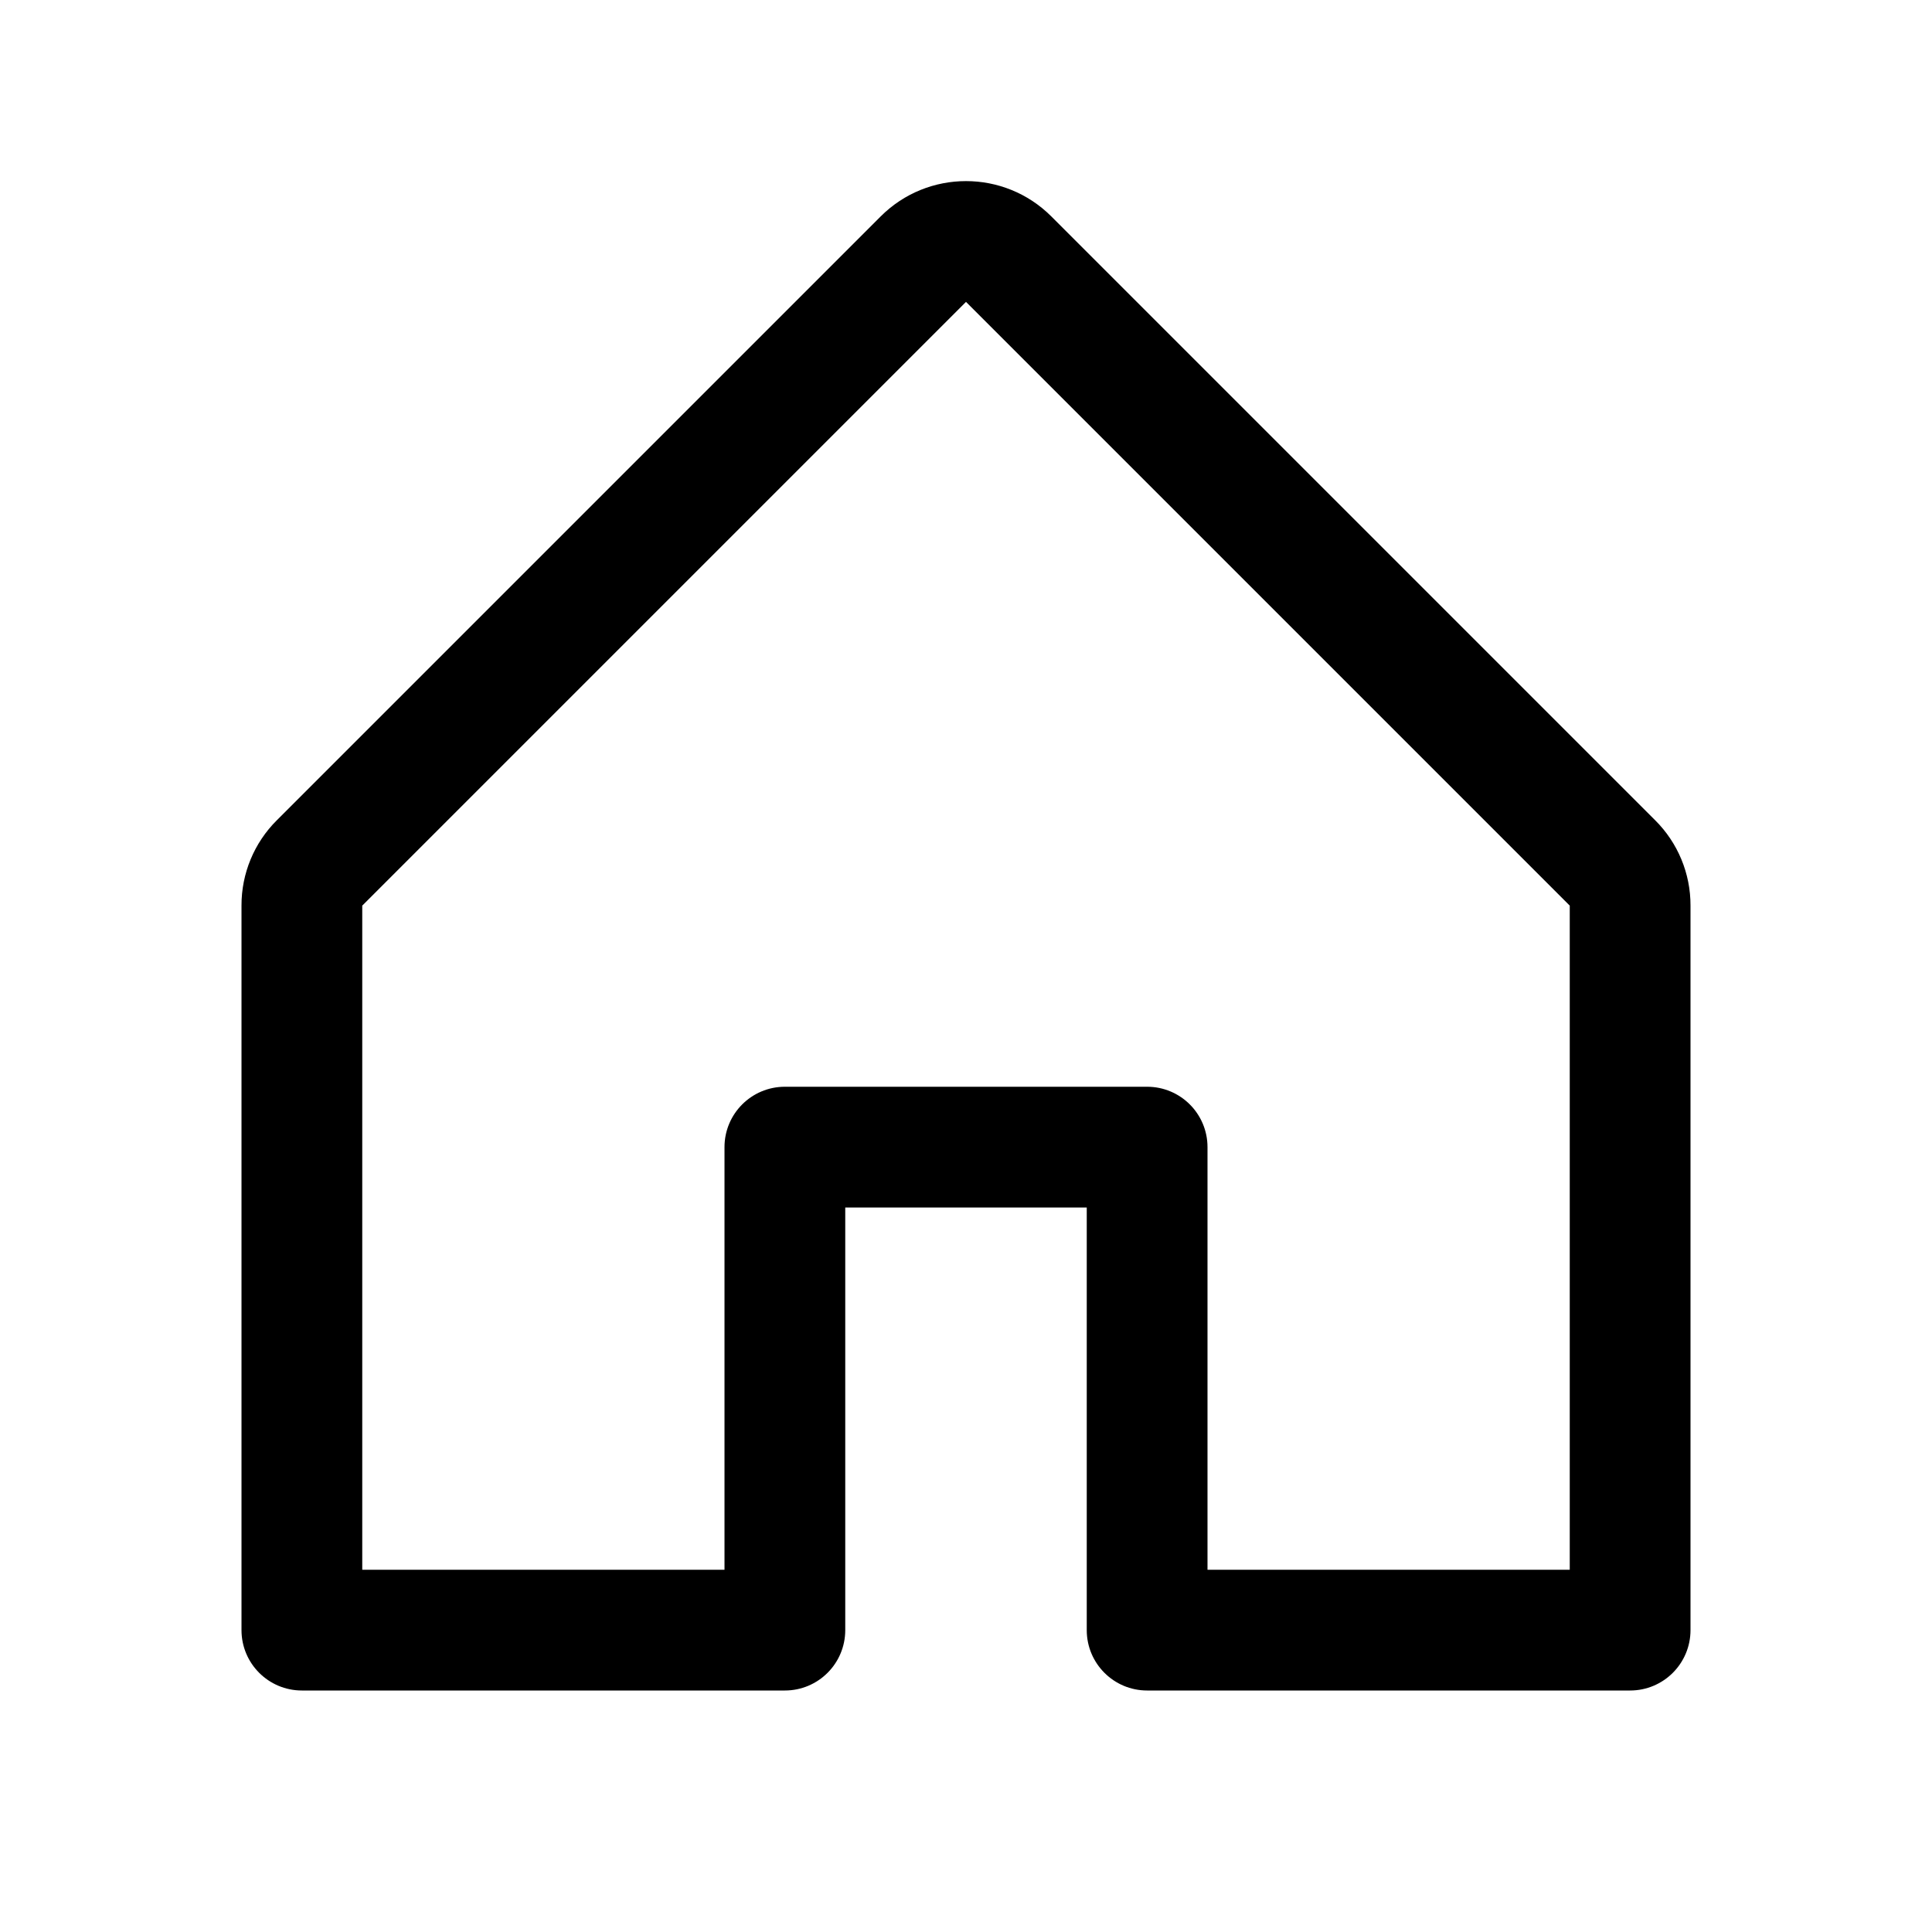
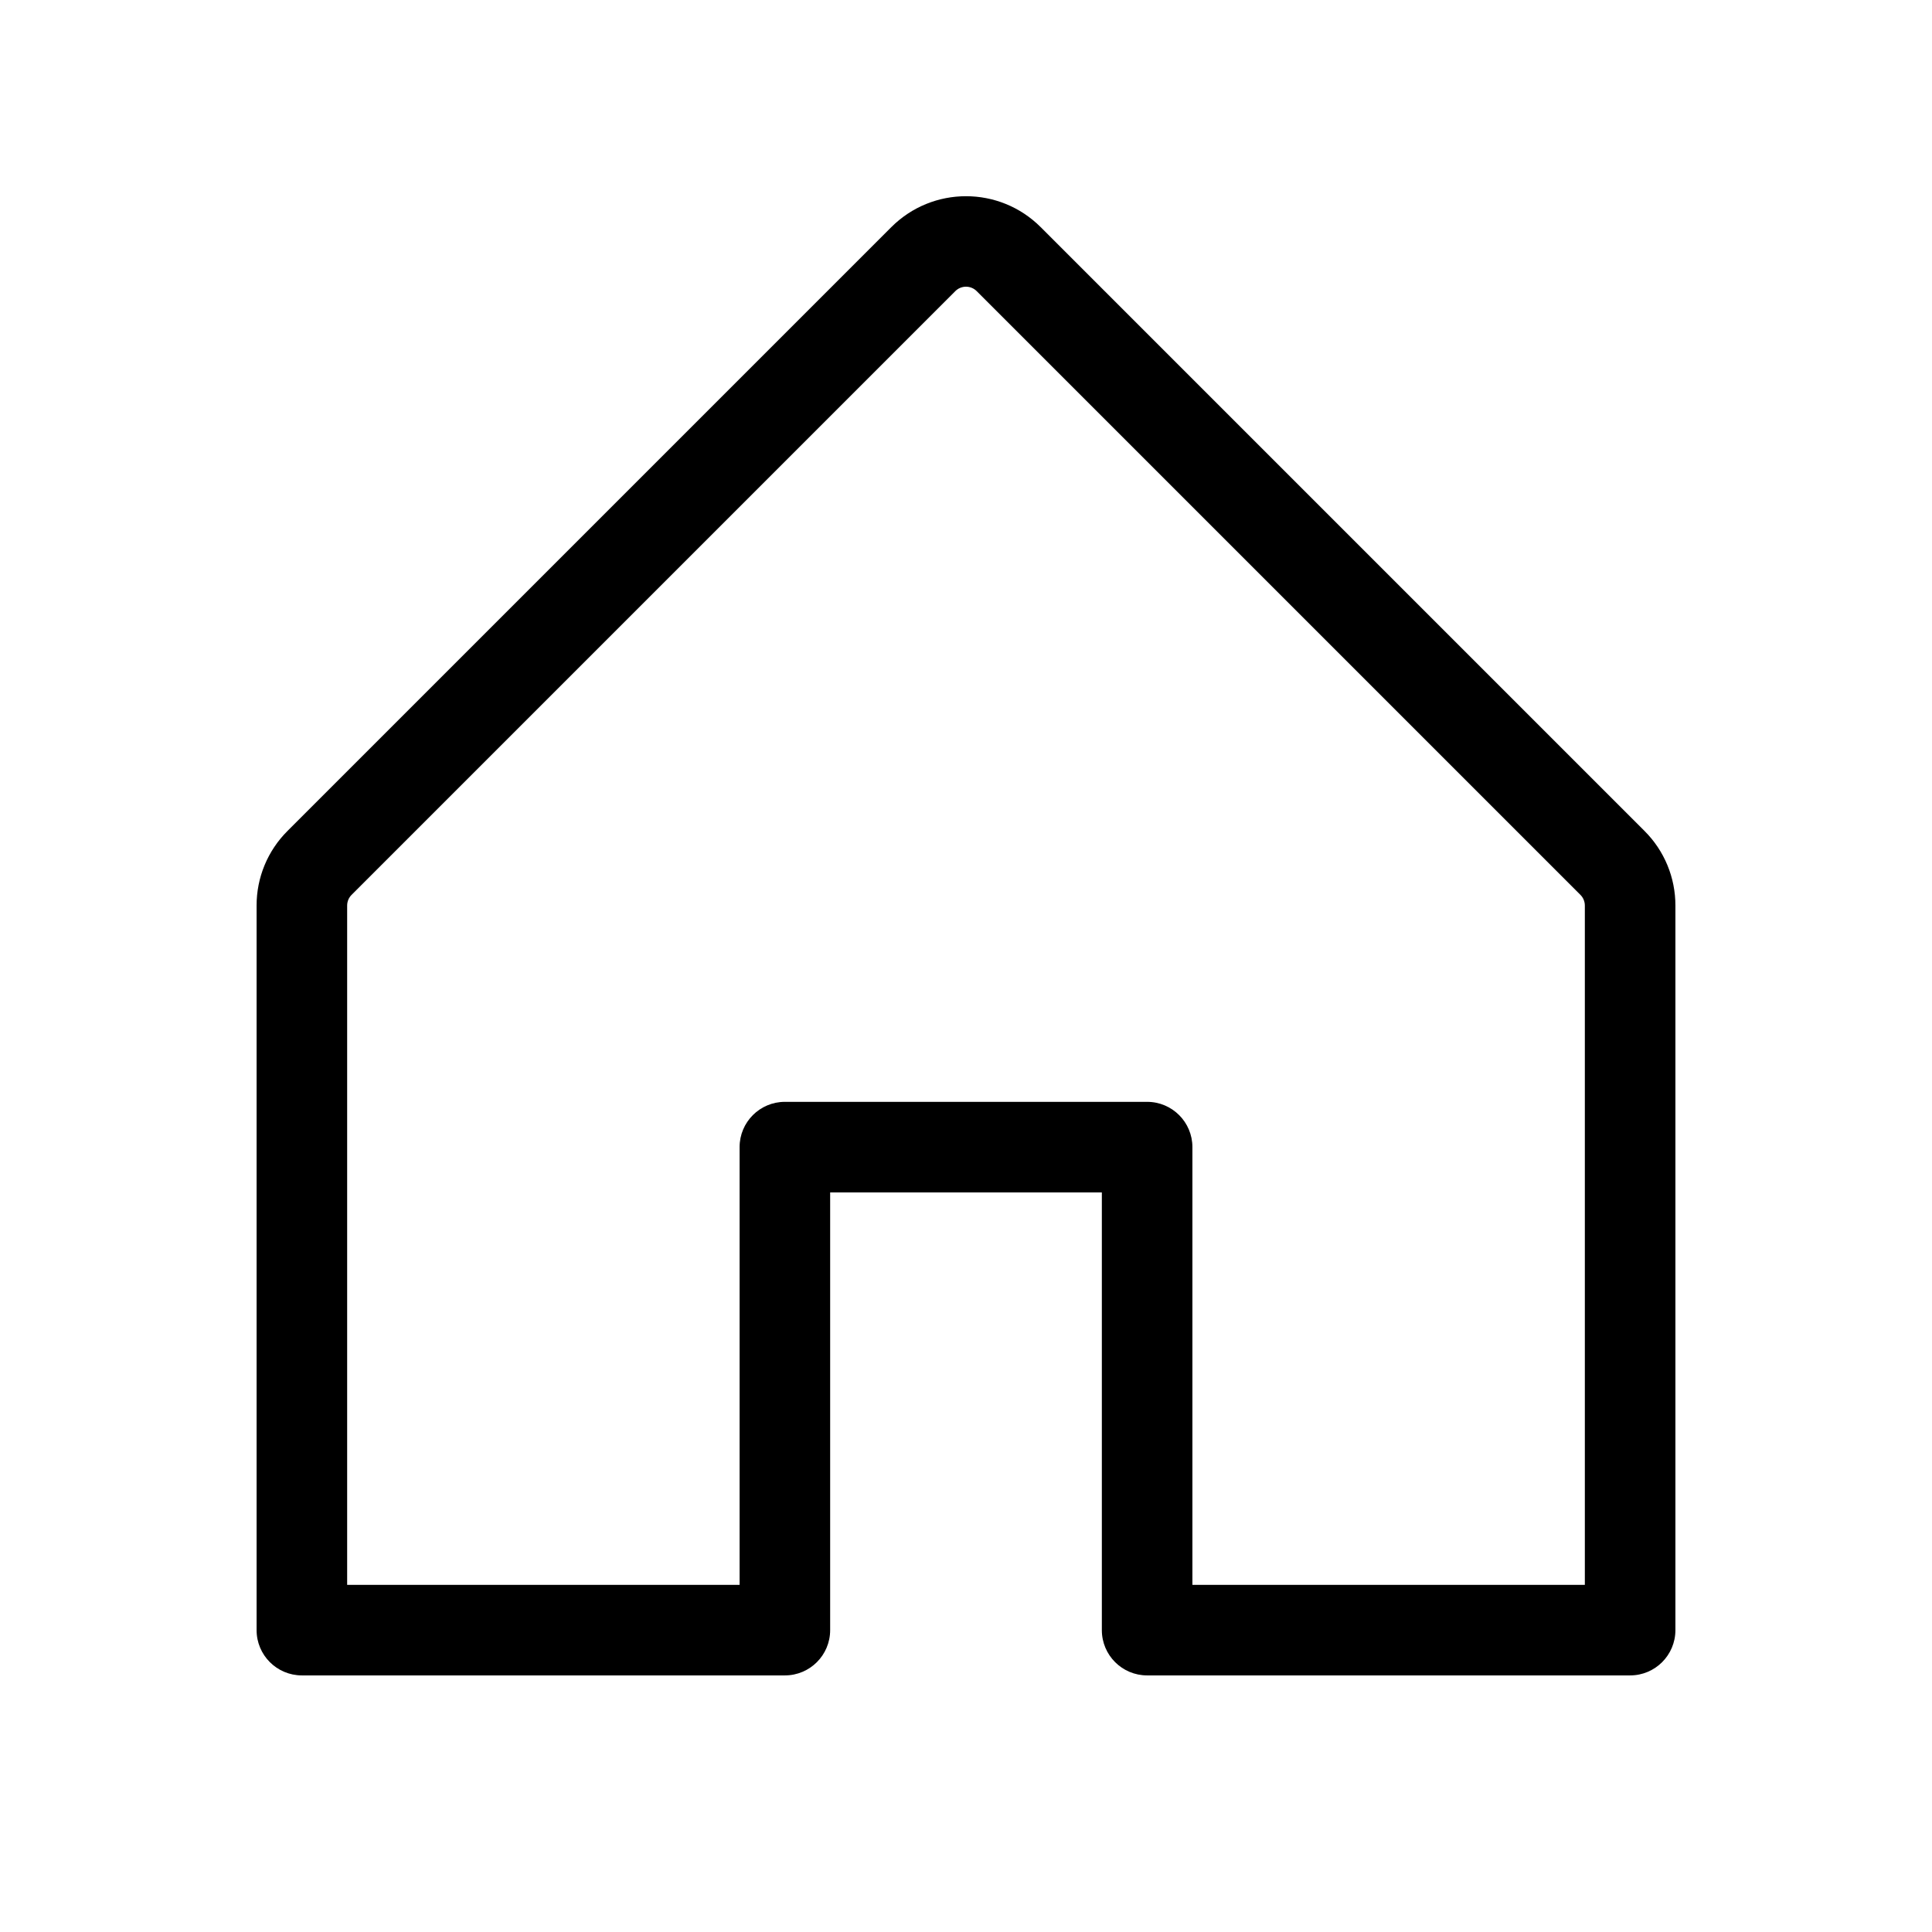
<svg xmlns="http://www.w3.org/2000/svg" viewBox="0 0 256 256" fill="currentColor">
-   <path d="M219.31,108.68l-80-80a16,16,0,0,0-22.62,0l-80,80A15.87,15.87,0,0,0,32,120v96a8,8,0,0,0,8,8h64a8,8,0,0,0,8-8V160h32v56a8,8,0,0,0,8,8h64a8,8,0,0,0,8-8V120A15.87,15.87,0,0,0,219.31,108.68ZM208,208H160V152a8,8,0,0,0-8-8H104a8,8,0,0,0-8,8v56H48V120l80-80,80,80Z" />
+   <path d="M217.9,110.1l-80-80a14,14,0,0,0-19.8,0l-80,80A13.92,13.92,0,0,0,34,120v96a6,6,0,0,0,6,6h64a6,6,0,0,0,6-6V158h36v58a6,6,0,0,0,6,6h64a6,6,0,0,0,6-6V120A13.92,13.92,0,0,0,217.9,110.1ZM210,210H158V152a6,6,0,0,0-6-6H104a6,6,0,0,0-6,6v58H46V120a2,2,0,0,1,.58-1.42l80-80a2,2,0,0,1,2.84,0l80,80A2,2,0,0,1,210,120Z" />
</svg>
